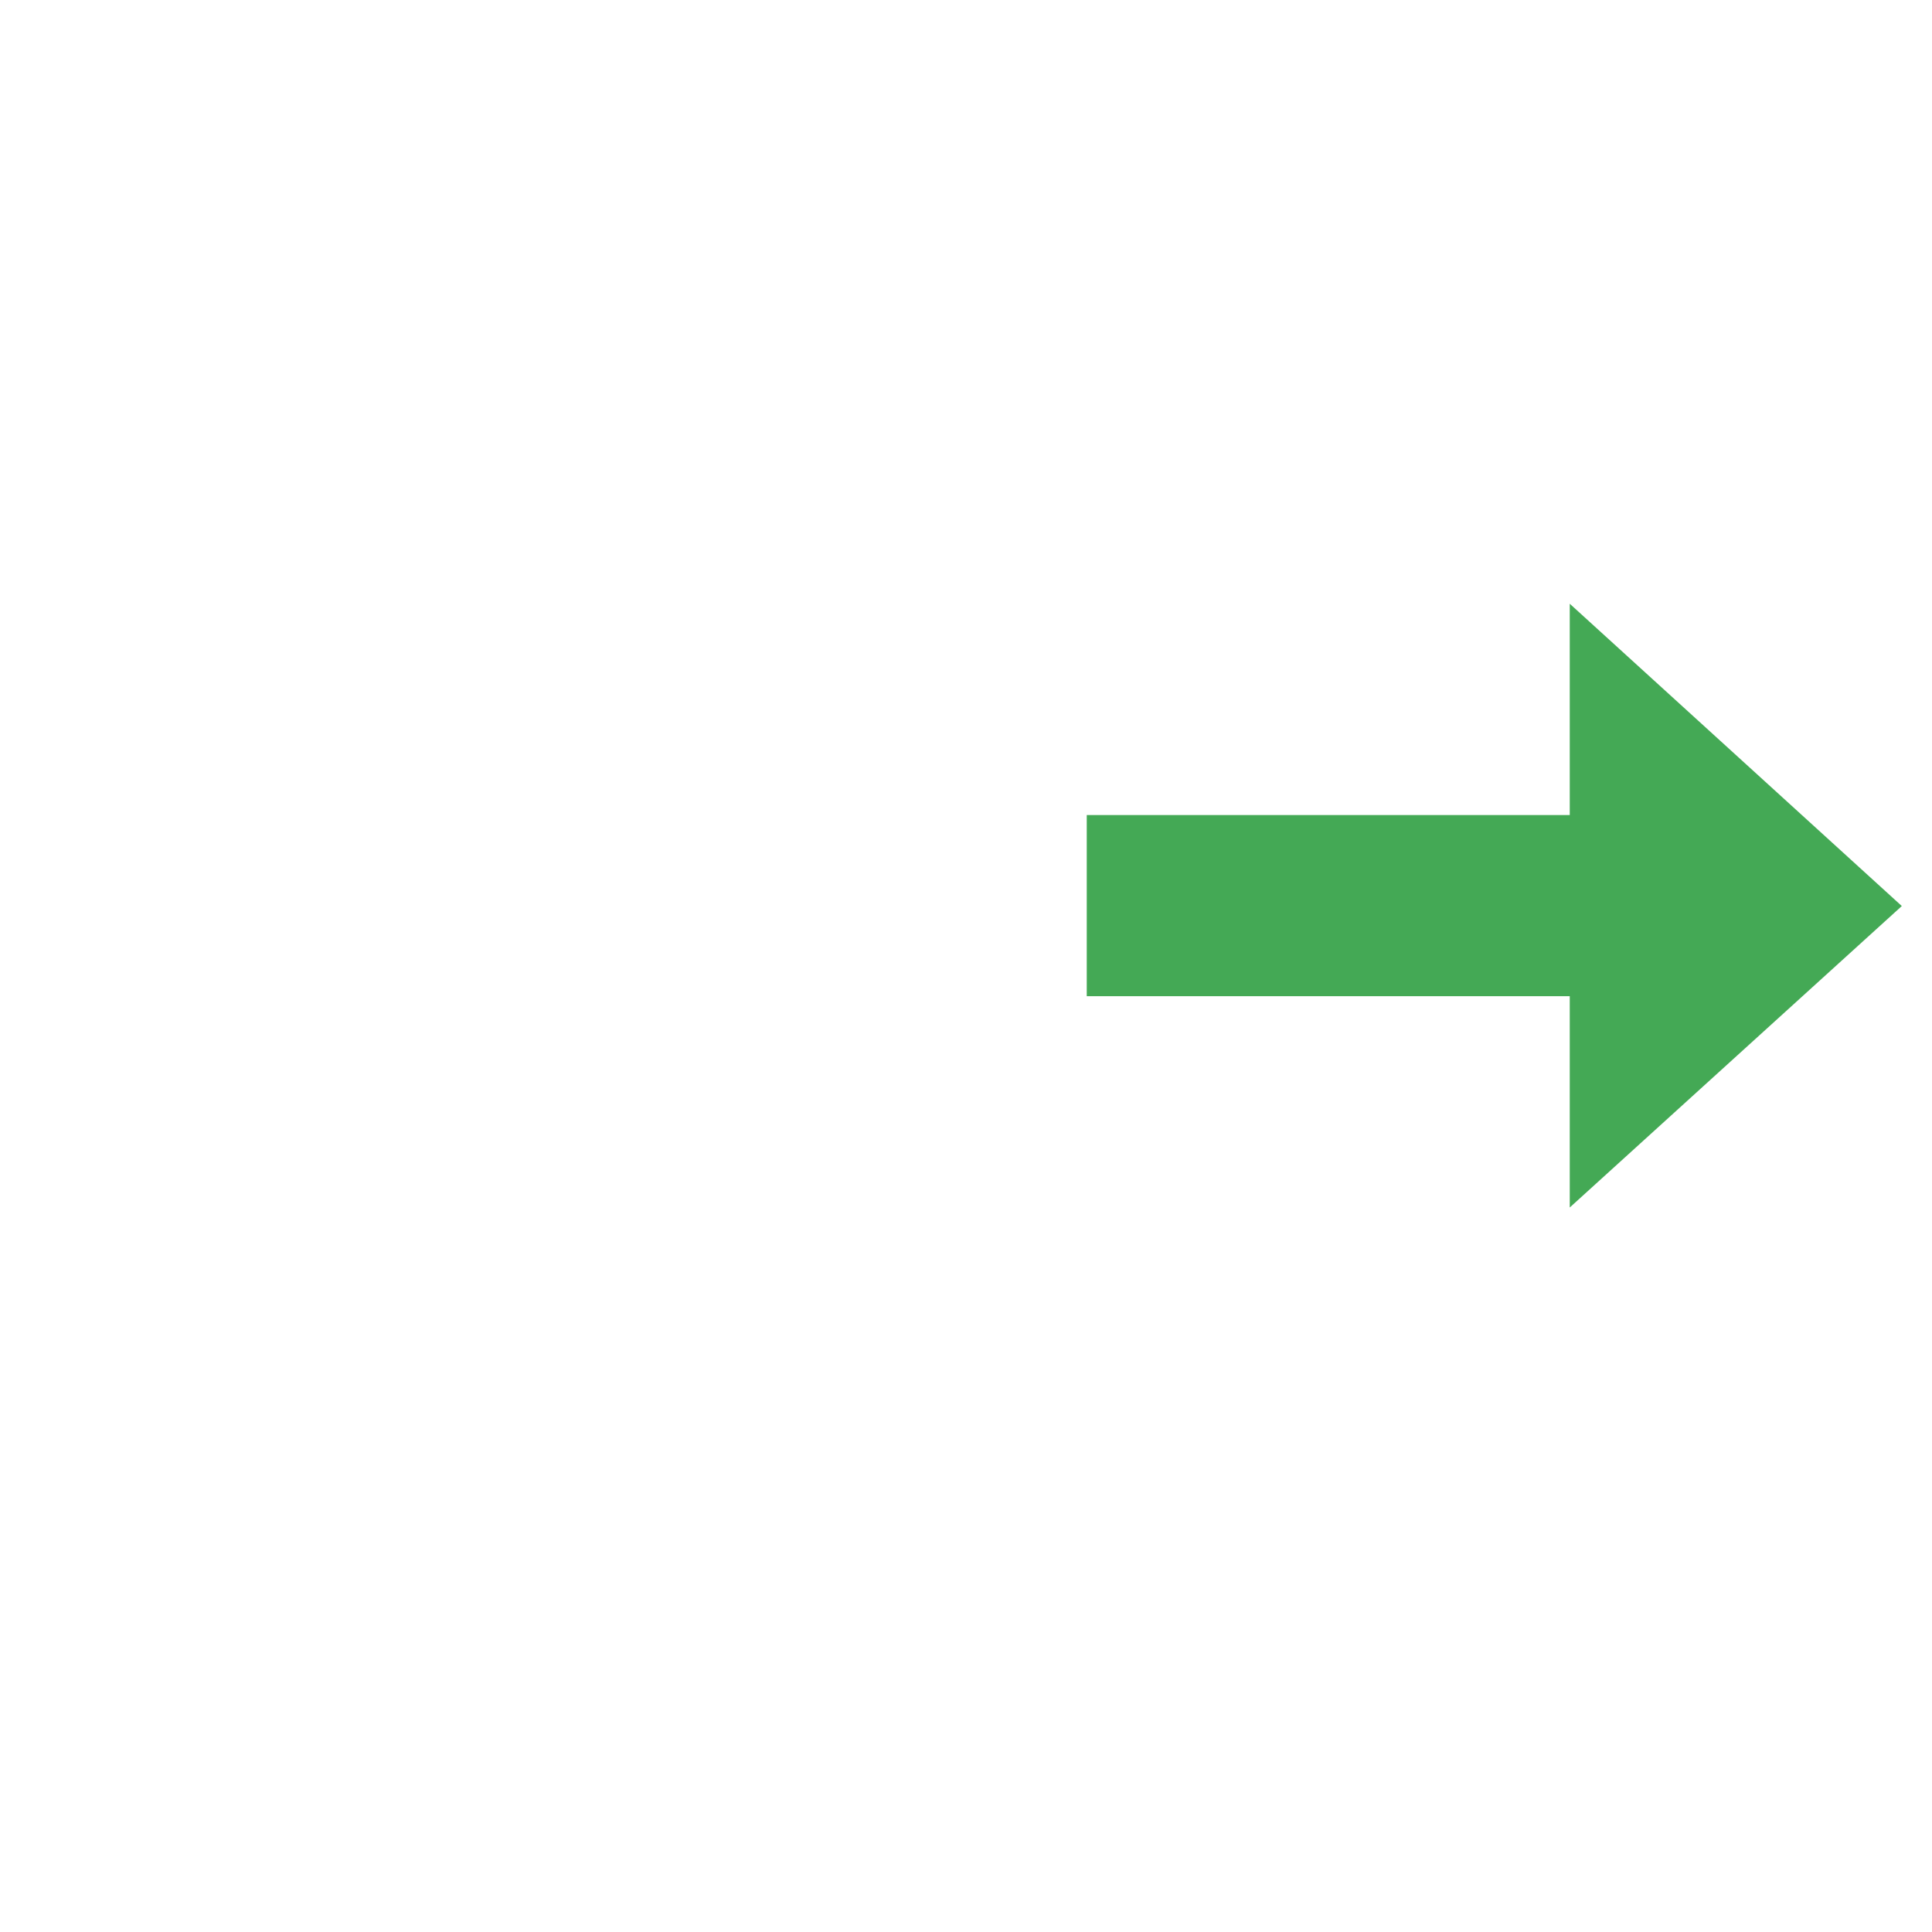
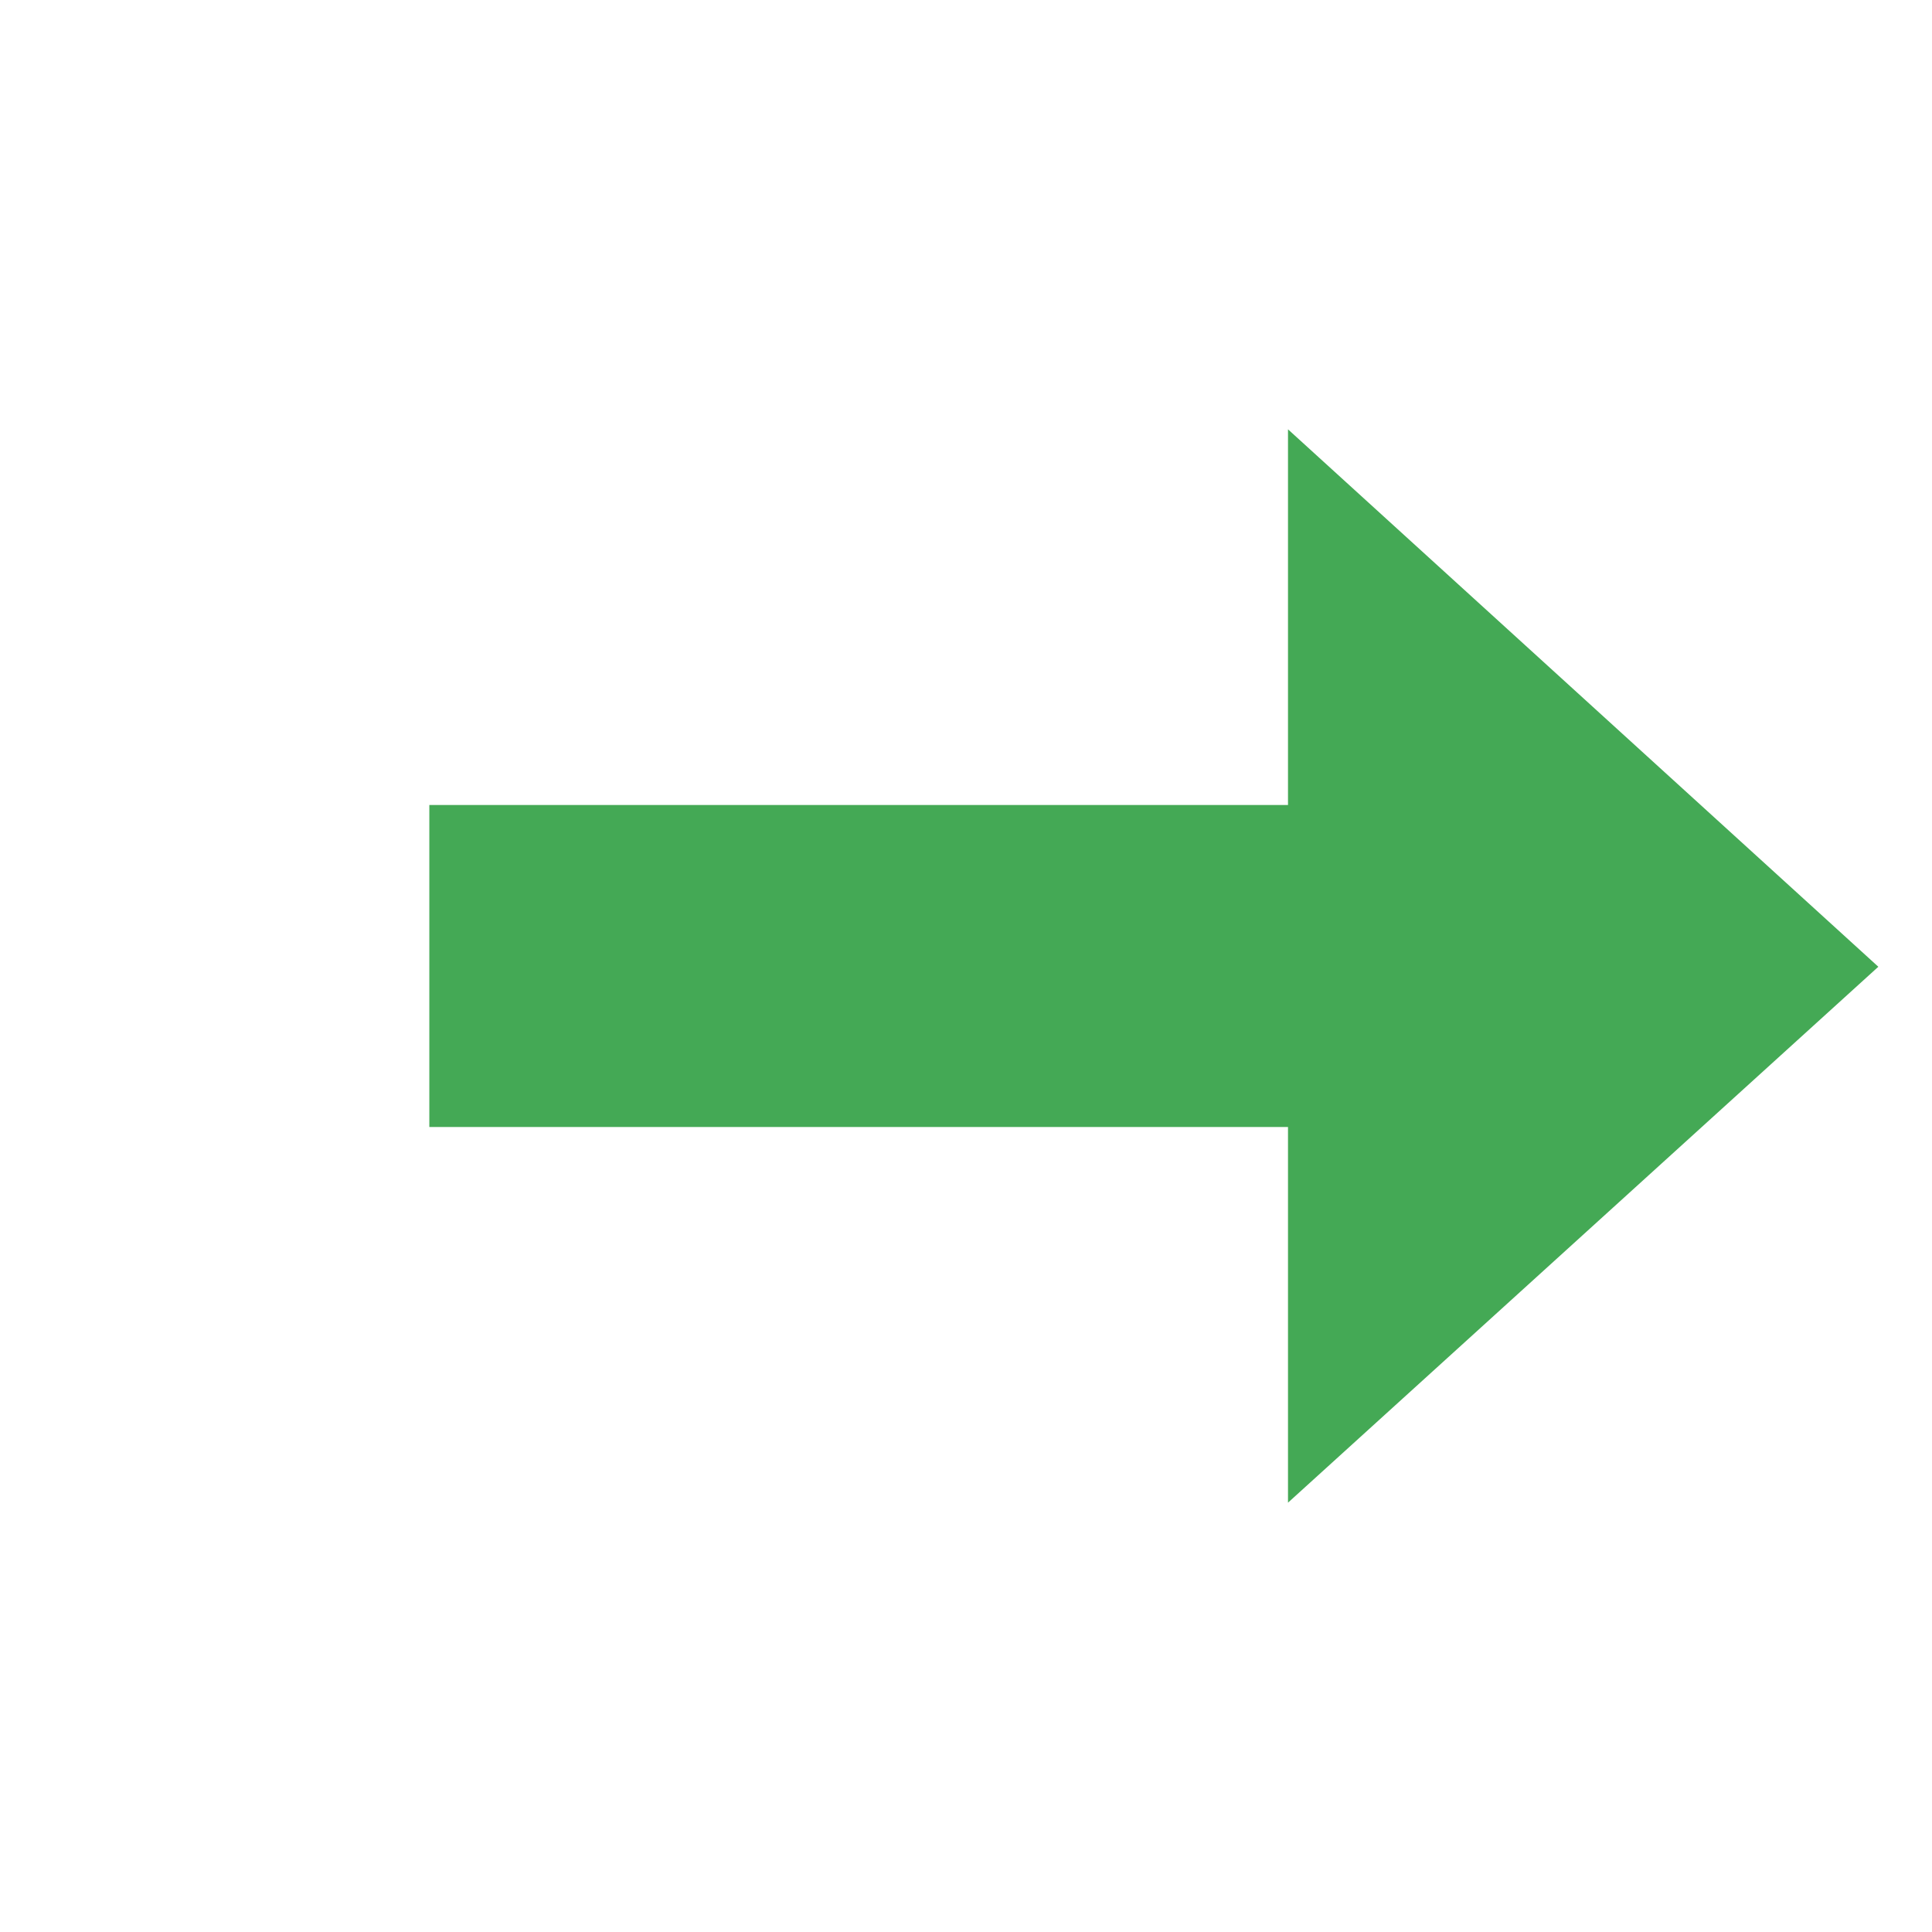
- <svg xmlns="http://www.w3.org/2000/svg" width="64" height="64" viewBox="0 0 64 64" id="svg2" version="1.1">
+ <svg xmlns="http://www.w3.org/2000/svg" width="36" height="36" viewBox="0 0 36 36" id="svg2" version="1.1">
  <defs id="defs4" />
-   <g id="layer1" transform="translate(0,-988.3622)">
+   <g id="layer1" transform="translate(-28,-1000.362)">
    <path style="fill:#44a955;fill-opacity:1;fill-rule:evenodd;stroke:none;stroke-width:1px;stroke-linecap:butt;stroke-linejoin:miter;stroke-opacity:1" d="m 36,1015.362 0,6 16,0 0,7 11,-9.986 -11,-10.014 0,7 z" id="path3362" />
  </g>
</svg>
